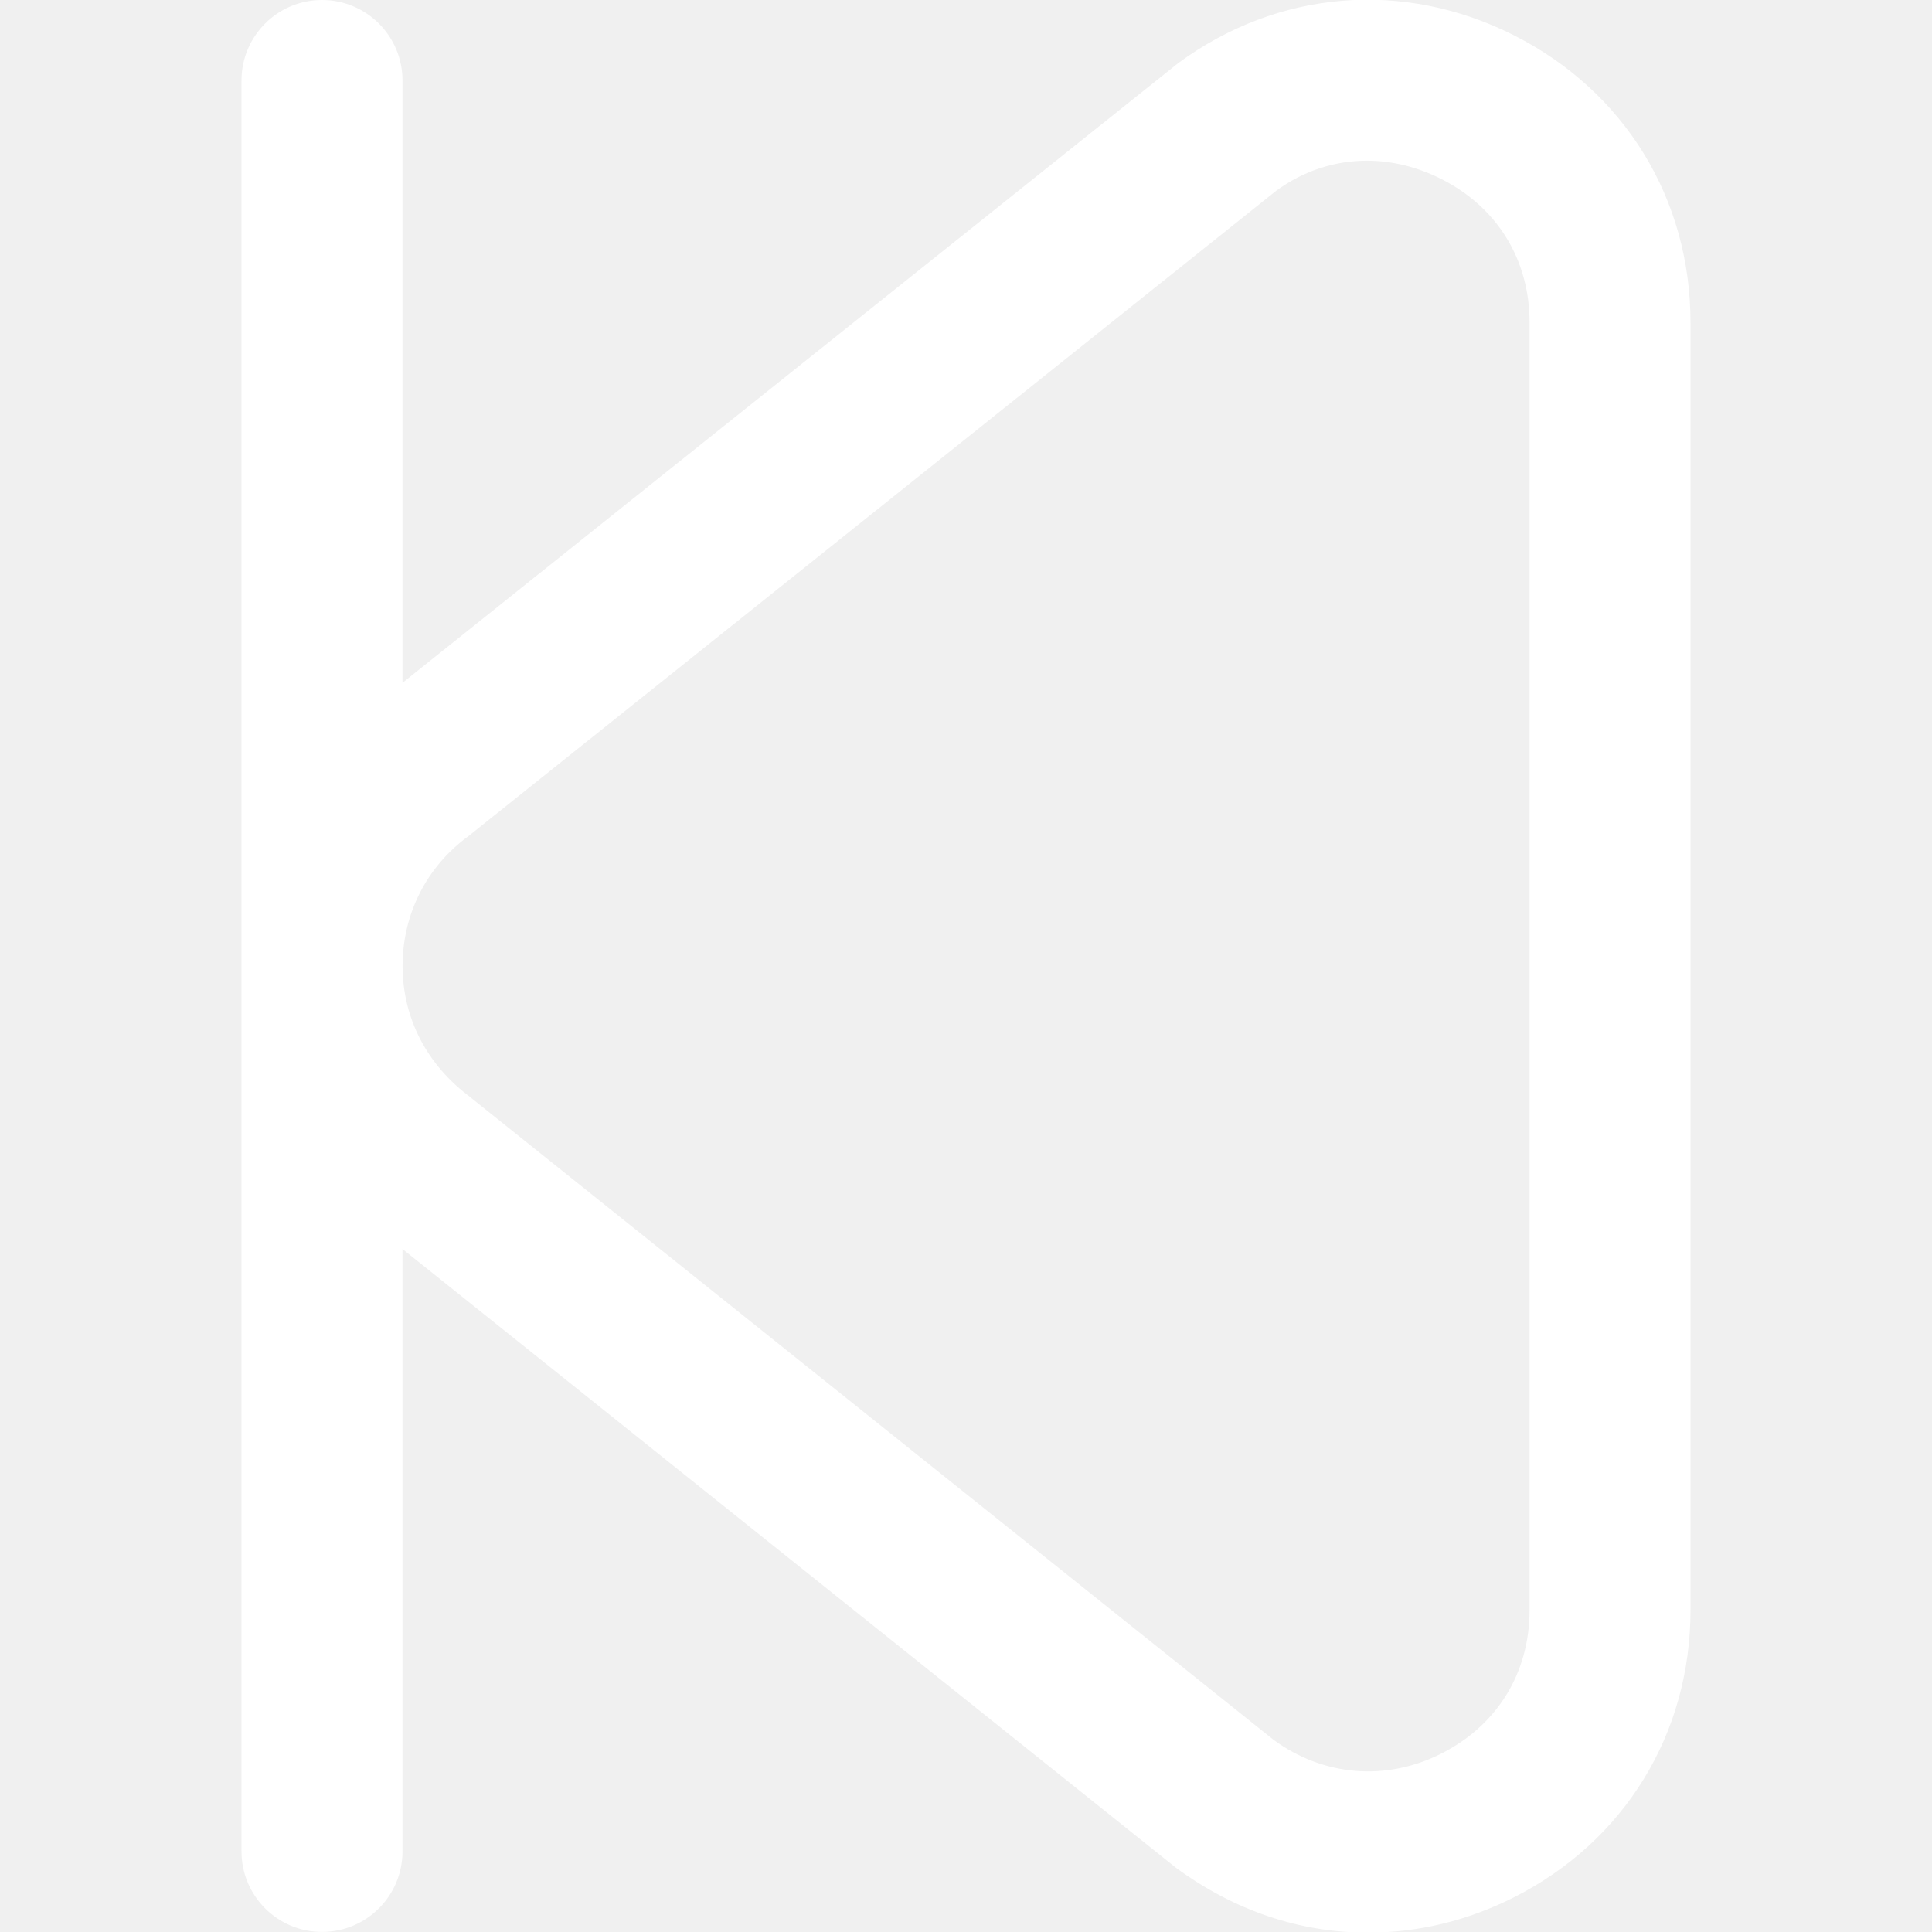
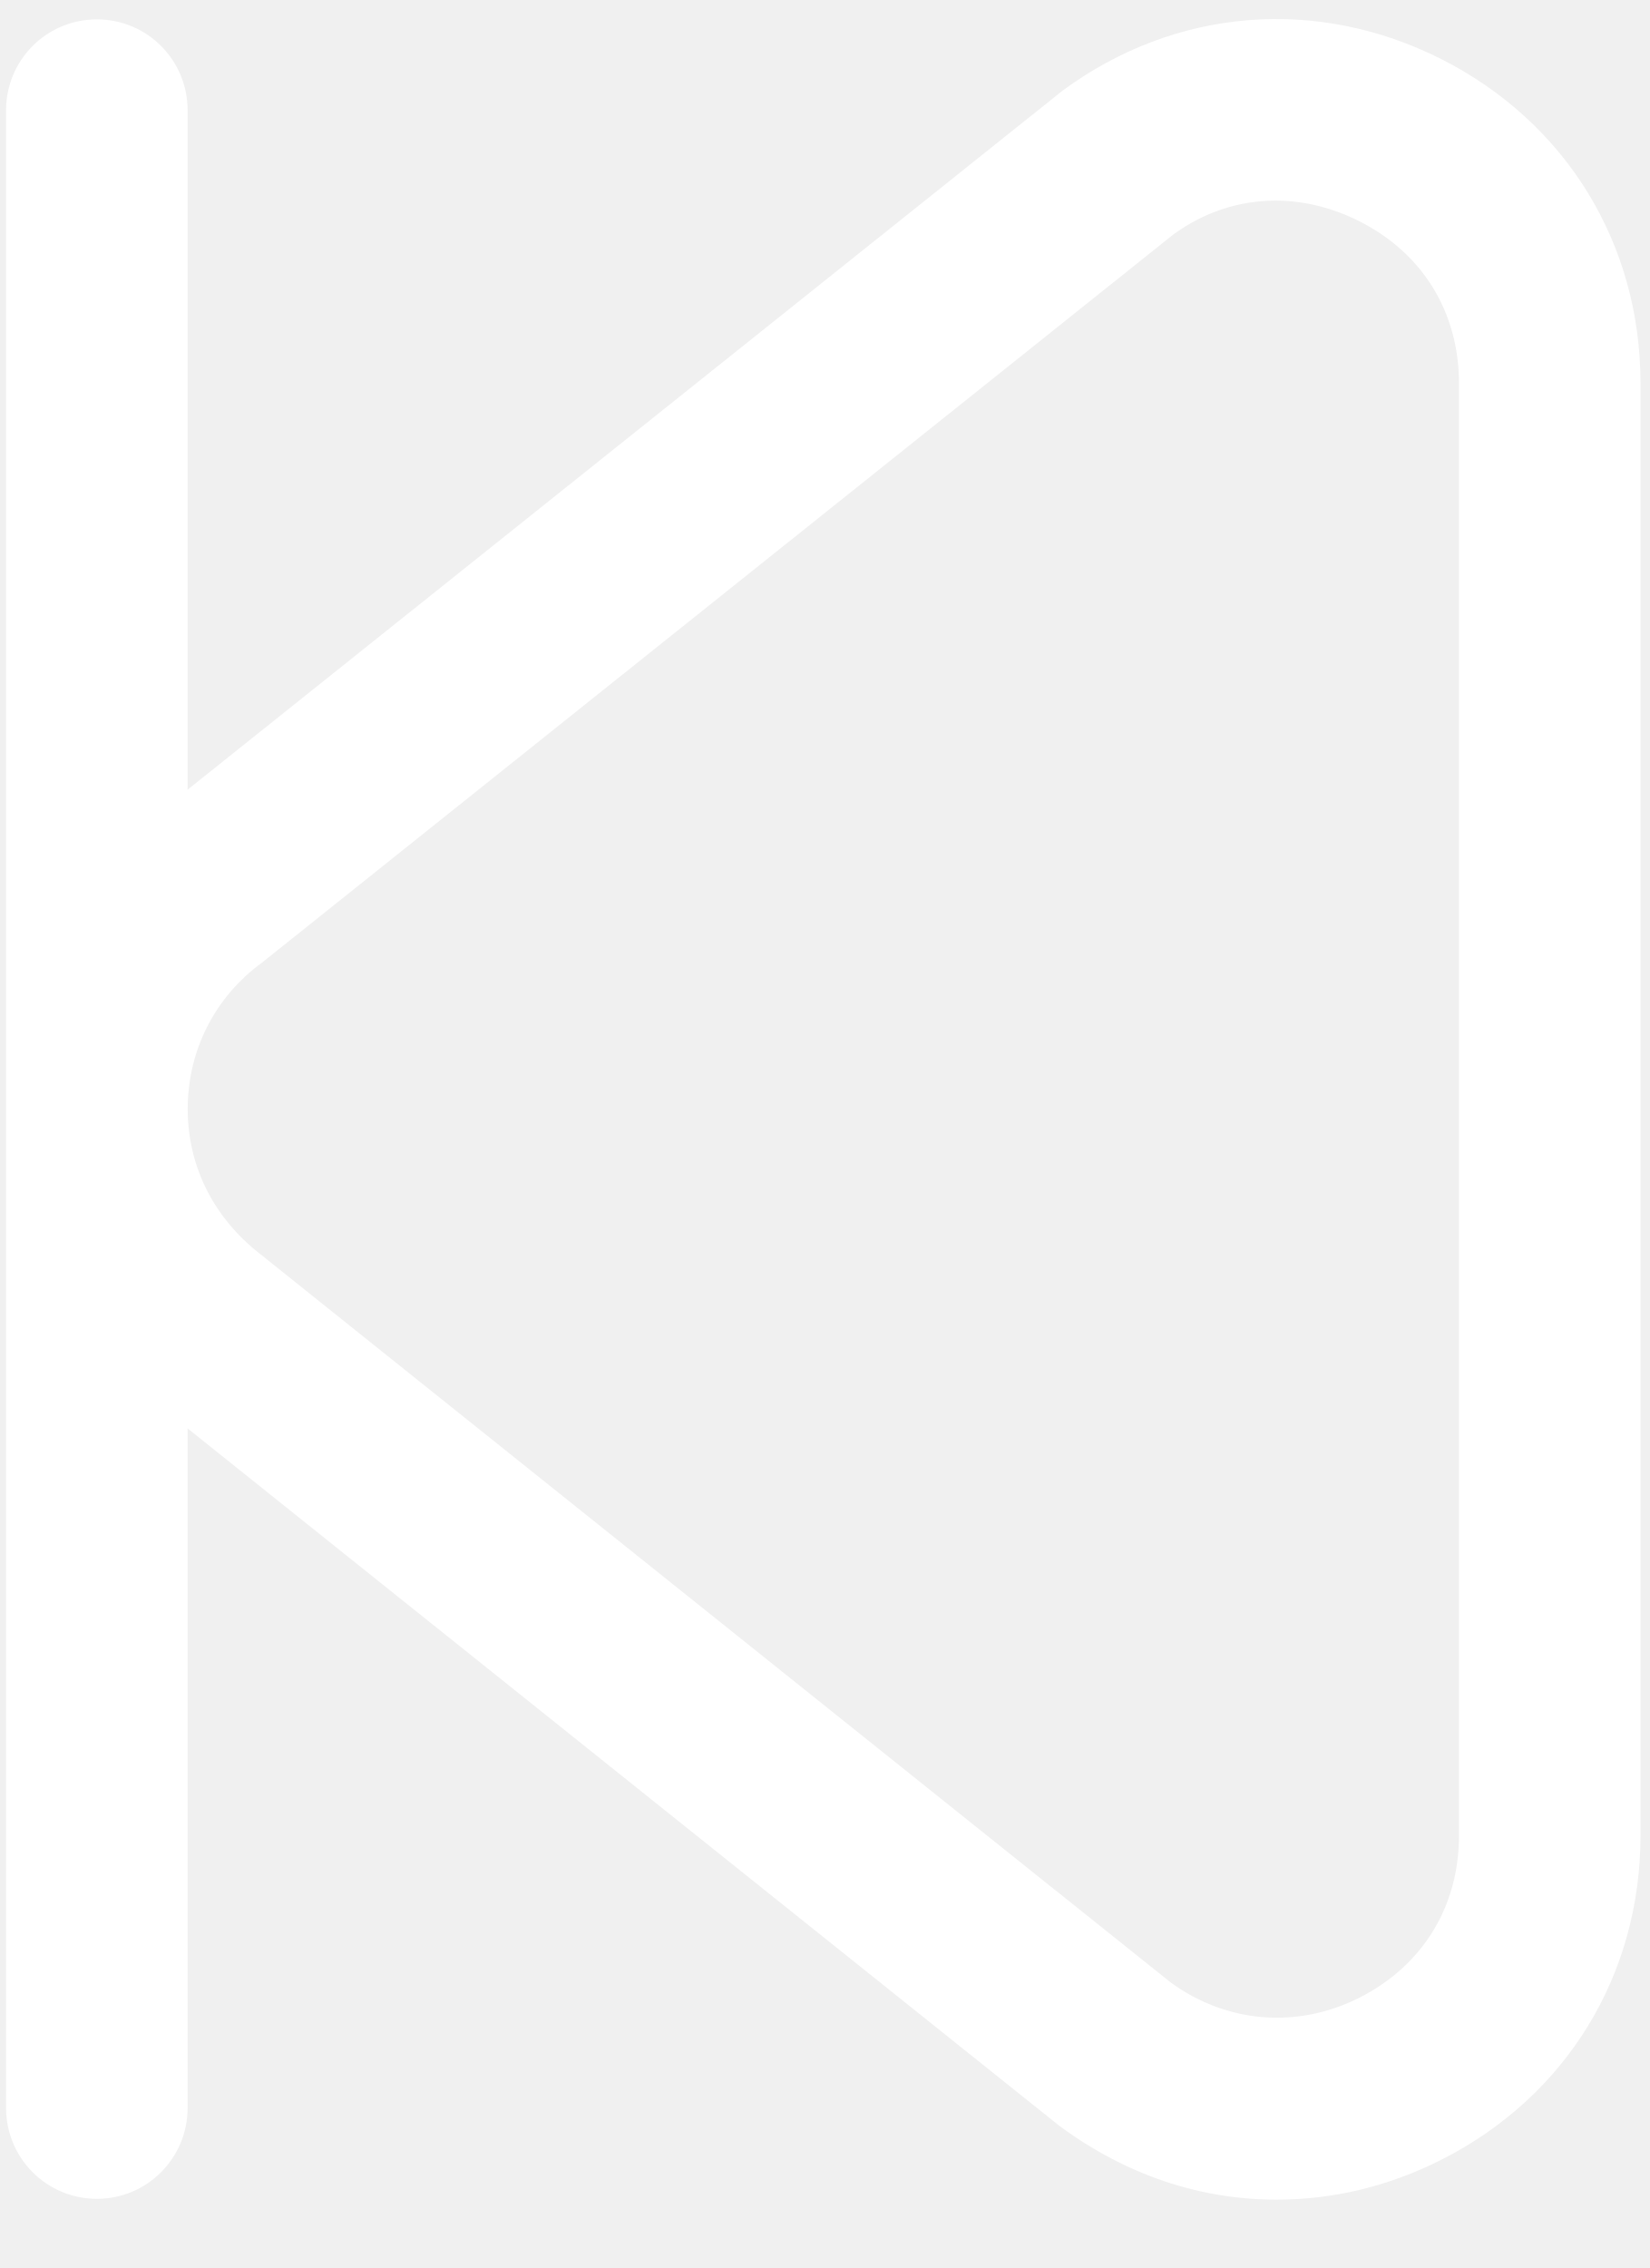
- <svg xmlns="http://www.w3.org/2000/svg" width="24" height="24" viewBox="0 0 24 24" fill="none">
-   <g clipPath="url(#clip0_2_587)">
-     <path d="M4 6.56815e-06C4.553 6.56815e-06 5 0.448 5 1V8.482L14.637 0.783C15.875 -0.126 17.435 -0.256 18.81 0.44C20.182 1.136 21 2.469 21 4.007V20C21 21.538 20.182 22.872 18.809 23.568C18.232 23.86 17.62 24.008 16.992 24.008C16.149 24.008 15.335 23.737 14.604 23.199L5 15.516V22.999C5 23.551 4.553 23.999 4 23.999C3.447 23.999 3 23.551 3 22.999V1C3 0.448 3.447 6.56815e-06 4 6.56815e-06ZM5.851 13.637L15.821 21.613C16.439 22.066 17.22 22.131 17.906 21.783C18.601 21.43 19.001 20.781 19.001 20V4.007C19.001 3.227 18.602 2.577 17.907 2.225C17.604 2.072 17.289 1.996 16.981 1.996C16.58 1.996 16.19 2.123 15.853 2.37L5.817 10.388C5.298 10.768 5.001 11.355 5.001 11.999C5.001 12.643 5.299 13.23 5.852 13.636L5.851 13.637Z" fill="white" />
-   </g>
-   <defs>
-     <clipPath id="clip0_2_587">
-       <rect width="24" height="24" fill="white" transform="matrix(-1 0 0 1 24 0)" />
-     </clipPath>
-   </defs>
+ <svg xmlns="http://www.w3.org/2000/svg" width="16" height="22" viewBox="0 0 16 22" fill="none">
+   <path d="M0.94 0.188C1.427 0.188 1.82 0.582 1.82 1.069V7.66L10.31 0.878C11.4 0.077 12.775 -0.038 13.986 0.575C15.194 1.188 15.915 2.363 15.915 3.718V17.806C15.915 19.161 15.194 20.336 13.985 20.949C13.477 21.206 12.938 21.337 12.384 21.337C11.642 21.337 10.925 21.098 10.281 20.624L1.82 13.856V20.448C1.82 20.934 1.427 21.329 0.94 21.329C0.452 21.329 0.059 20.934 0.059 20.448V1.069C0.059 0.582 0.452 0.188 0.94 0.188ZM2.57 12.201L11.353 19.227C11.897 19.626 12.585 19.683 13.19 19.377C13.802 19.066 14.154 18.494 14.154 17.806V3.718C14.154 3.03 13.803 2.458 13.191 2.148C12.924 2.013 12.646 1.946 12.375 1.946C12.021 1.946 11.678 2.058 11.381 2.276L2.54 9.339C2.083 9.673 1.821 10.191 1.821 10.758C1.821 11.325 2.084 11.842 2.571 12.2L2.57 12.201Z" fill="white" />
</svg>
